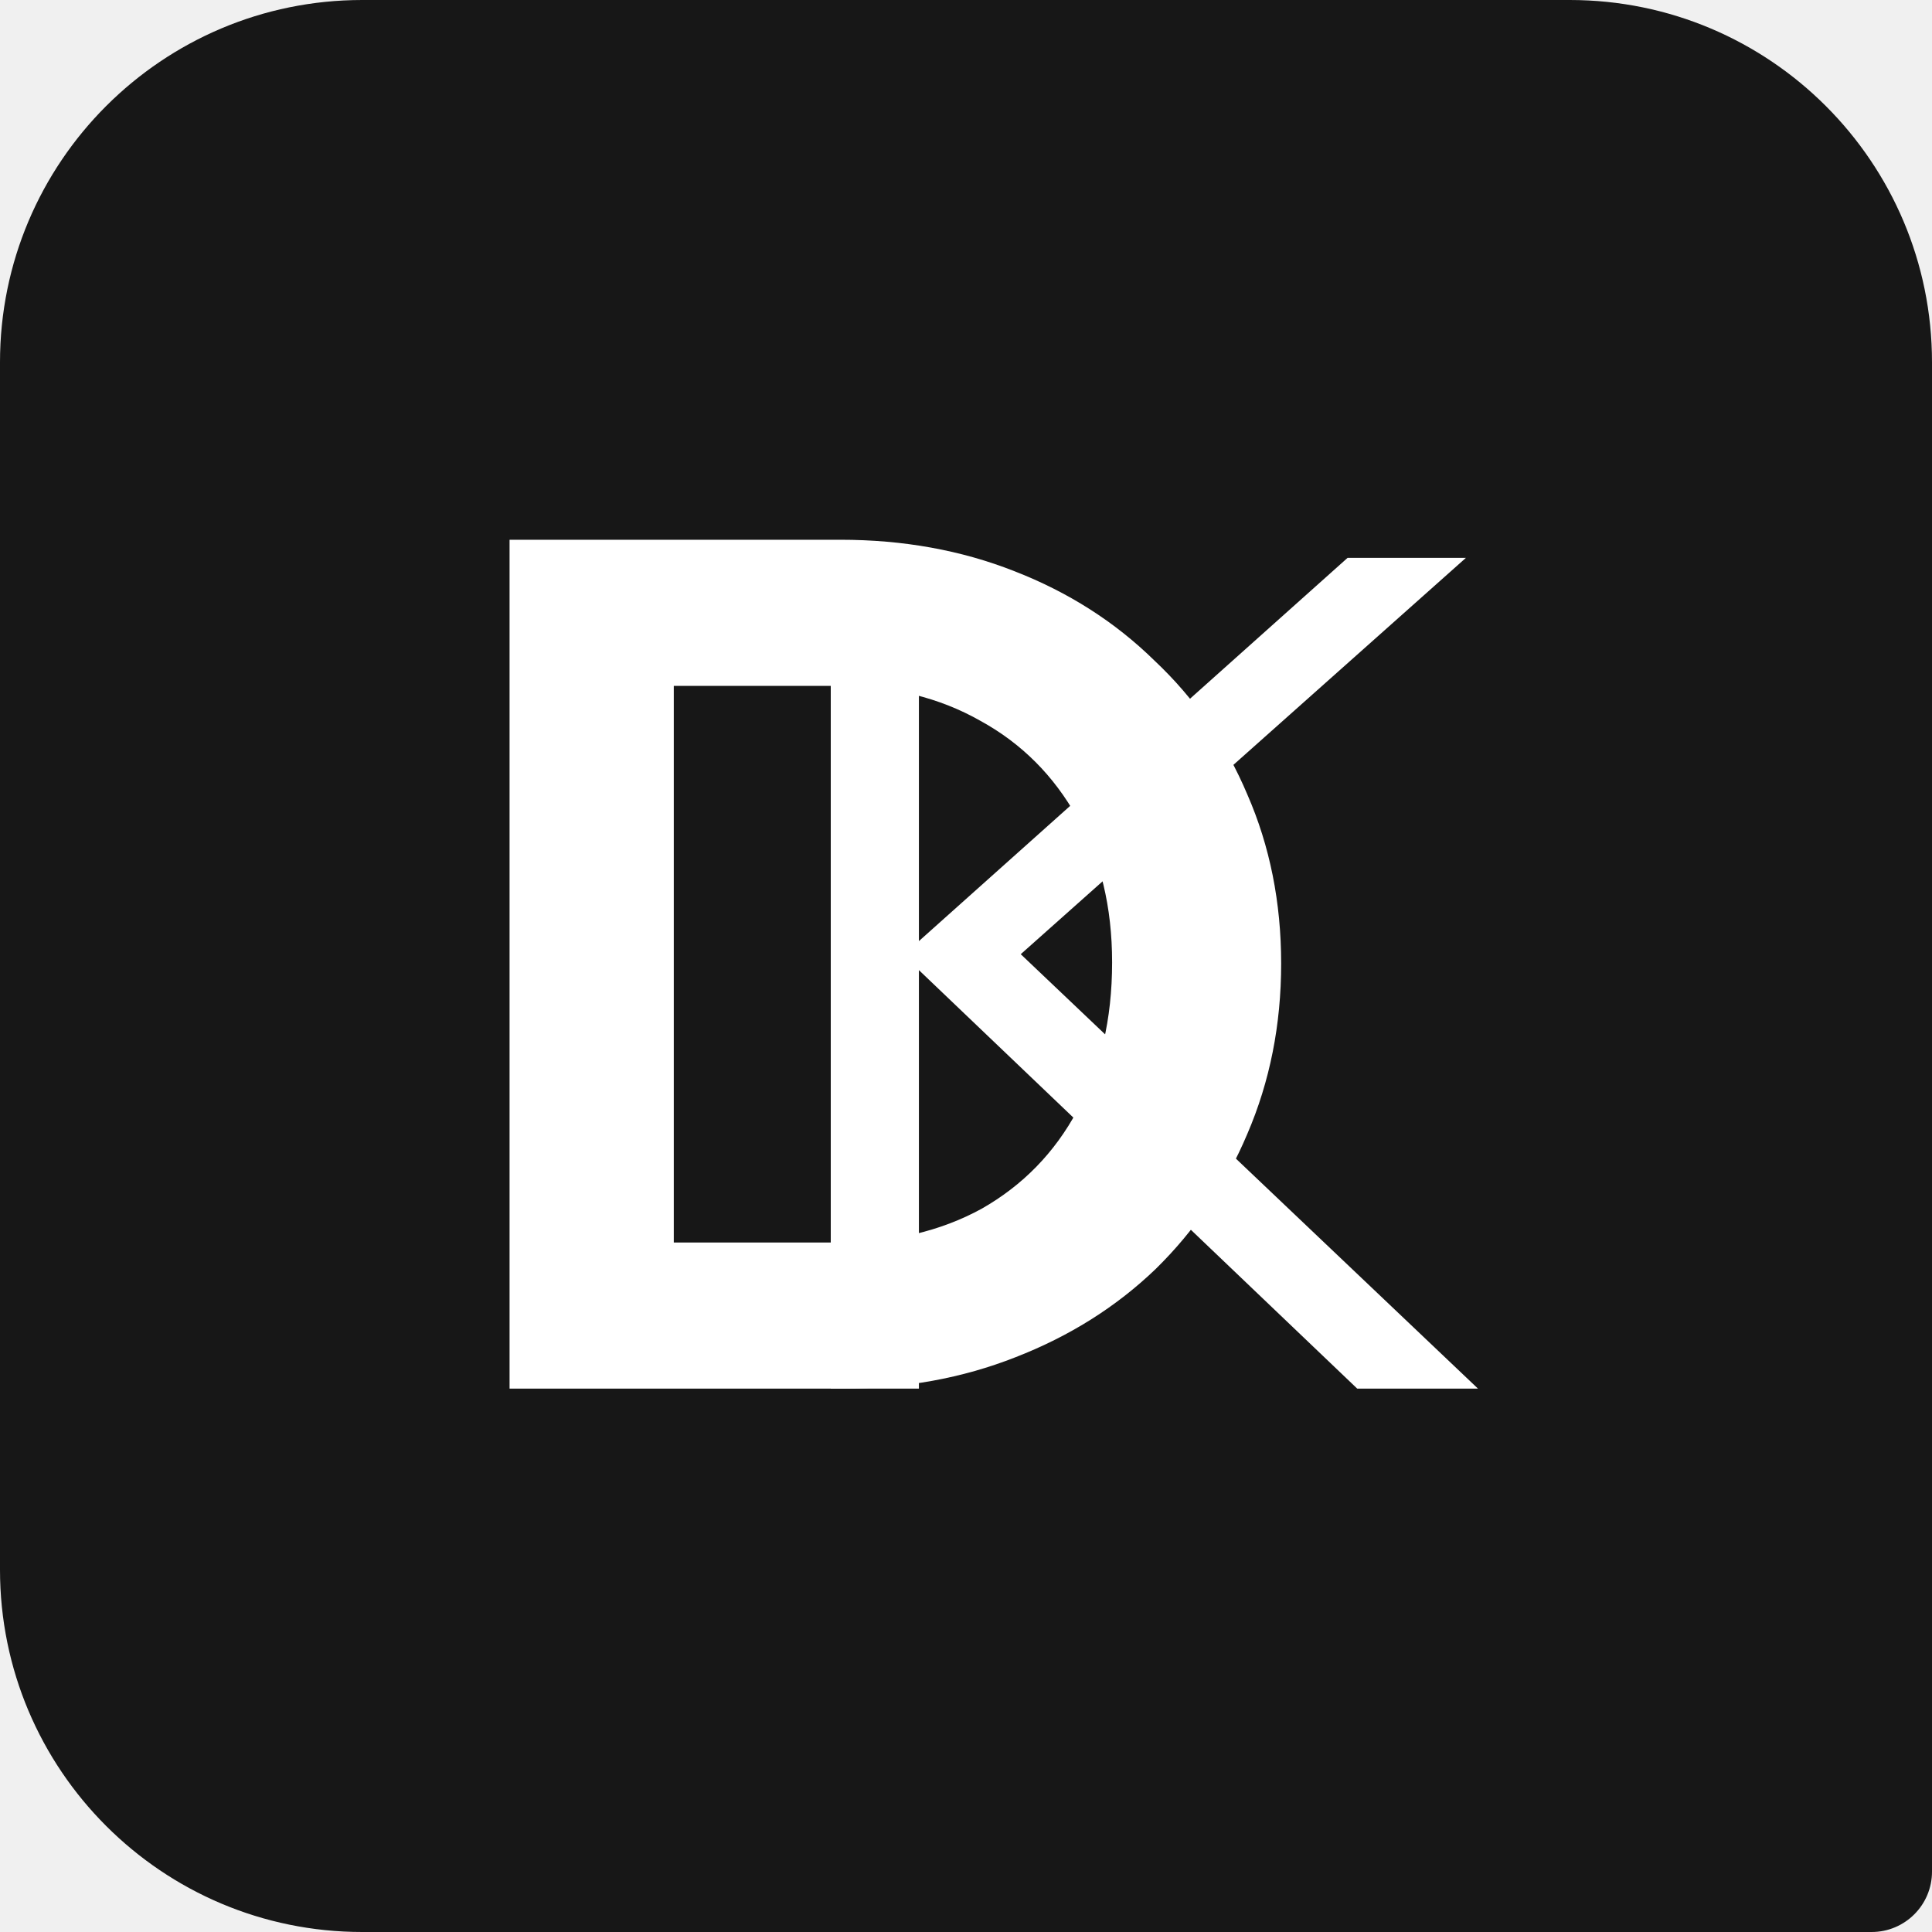
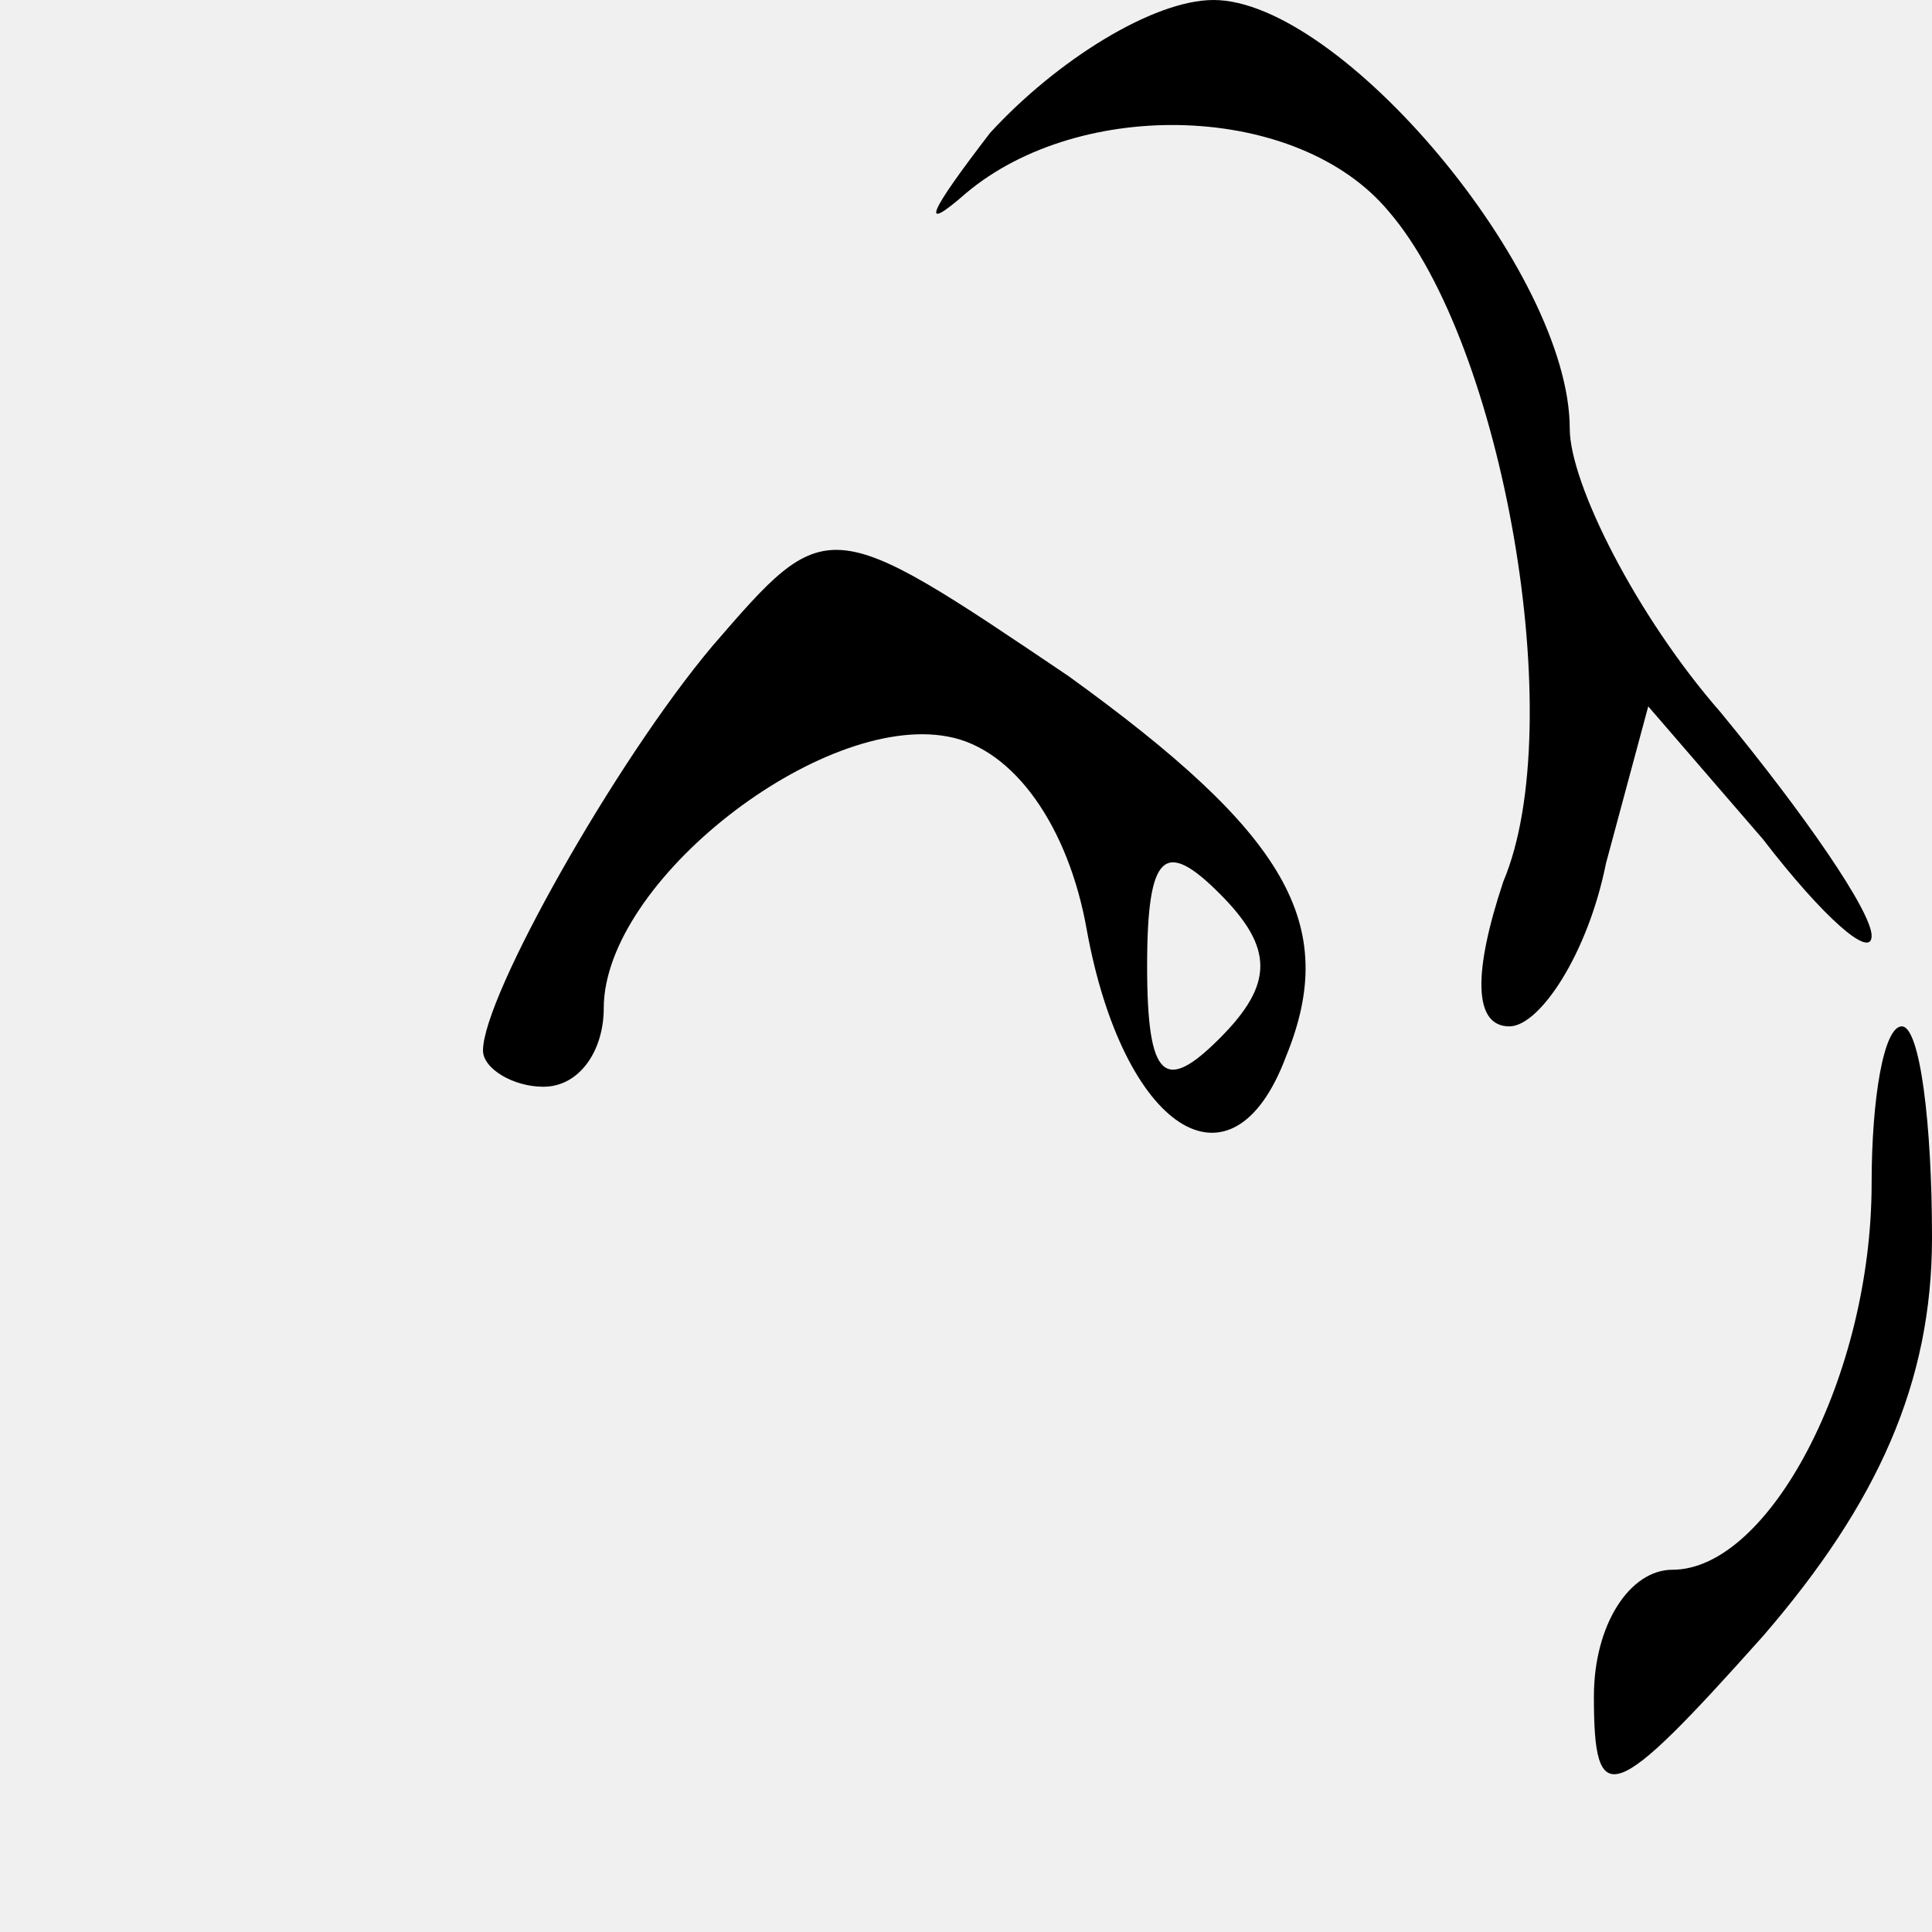
- <svg xmlns="http://www.w3.org/2000/svg" width="32" height="32" viewBox="0 0 32 32" fill="none">
-   <path d="M0 6C0 2.686 2.686 0 6 0H26C29.314 0 32 2.686 32 6V31C32 31.552 31.552 32 31 32H6C2.686 32 0 29.314 0 26V6Z" fill="#171717" />
-   <path d="M22.48 23L14.96 15.82L22.32 9.24H24.28L16.44 16.22L16.46 15.38L24.48 23H22.48ZM13.76 23V9.24H15.22V23H13.76Z" fill="white" />
-   <path d="M10.3 23V20.58H13.88C14.787 20.58 15.58 20.393 16.26 20.02C16.94 19.633 17.467 19.093 17.84 18.4C18.227 17.707 18.42 16.887 18.42 15.94C18.42 15.02 18.227 14.22 17.84 13.54C17.453 12.847 16.92 12.313 16.24 11.94C15.56 11.553 14.773 11.36 13.88 11.36H10.24V8.94H13.92C14.96 8.94 15.92 9.113 16.8 9.46C17.693 9.807 18.467 10.3 19.12 10.94C19.787 11.567 20.3 12.307 20.66 13.16C21.033 14.013 21.22 14.947 21.22 15.96C21.22 16.973 21.033 17.913 20.66 18.78C20.3 19.633 19.793 20.38 19.14 21.02C18.487 21.647 17.713 22.133 16.82 22.48C15.94 22.827 14.987 23 13.96 23H10.3ZM8.44 23V8.94H11.16V23H8.44Z" fill="white" />
+ <svg xmlns="http://www.w3.org/2000/svg" version="1.0" width="32pt" height="32pt" viewBox="0 0 32 32" preserveAspectRatio="xMidYMid meet">
+   <g transform="translate(0,32) scale(0.1,-0.1)" fill="#000000" stroke="none">
+     <path d="M164 298 c-10 -13 -12 -17 -4 -10 19 16 55 15 70 -3 19 -22 30 -85 19 -111 -5 -15 -5 -24 1 -24 5 0 13 12 16 27 l7 26 19 -22 c10 -13 18 -20 18 -16 0 4 -11 20 -25 37 -14 16 -25 38 -25 47 0 26 -38 71 -59 71 -10 0 -26 -10 -37 -22z" />
+     <path d="M118 213 c-16 -19 -38 -58 -38 -67 0 -3 5 -6 10 -6 6 0 10 6 10 13 0 21 36 49 57 45 11 -2 20 -15 23 -32 6 -33 24 -45 33 -21 9 22 0 37 -36 63 -40 27 -40 27 -59 5z m84 -65 c-9 -9 -12 -7 -12 12 0 19 3 21 12 12 9 -9 9 -15 0 -24z" />
+     <path d="M310 124 c0 -32 -17 -64 -33 -64 -7 0 -13 -9 -13 -21 0 -19 3 -18 28 10 19 22 28 42 28 66 0 19 -2 35 -5 35 -3 0 -5 -12 -5 -26z" />
+   </g>
</svg>
